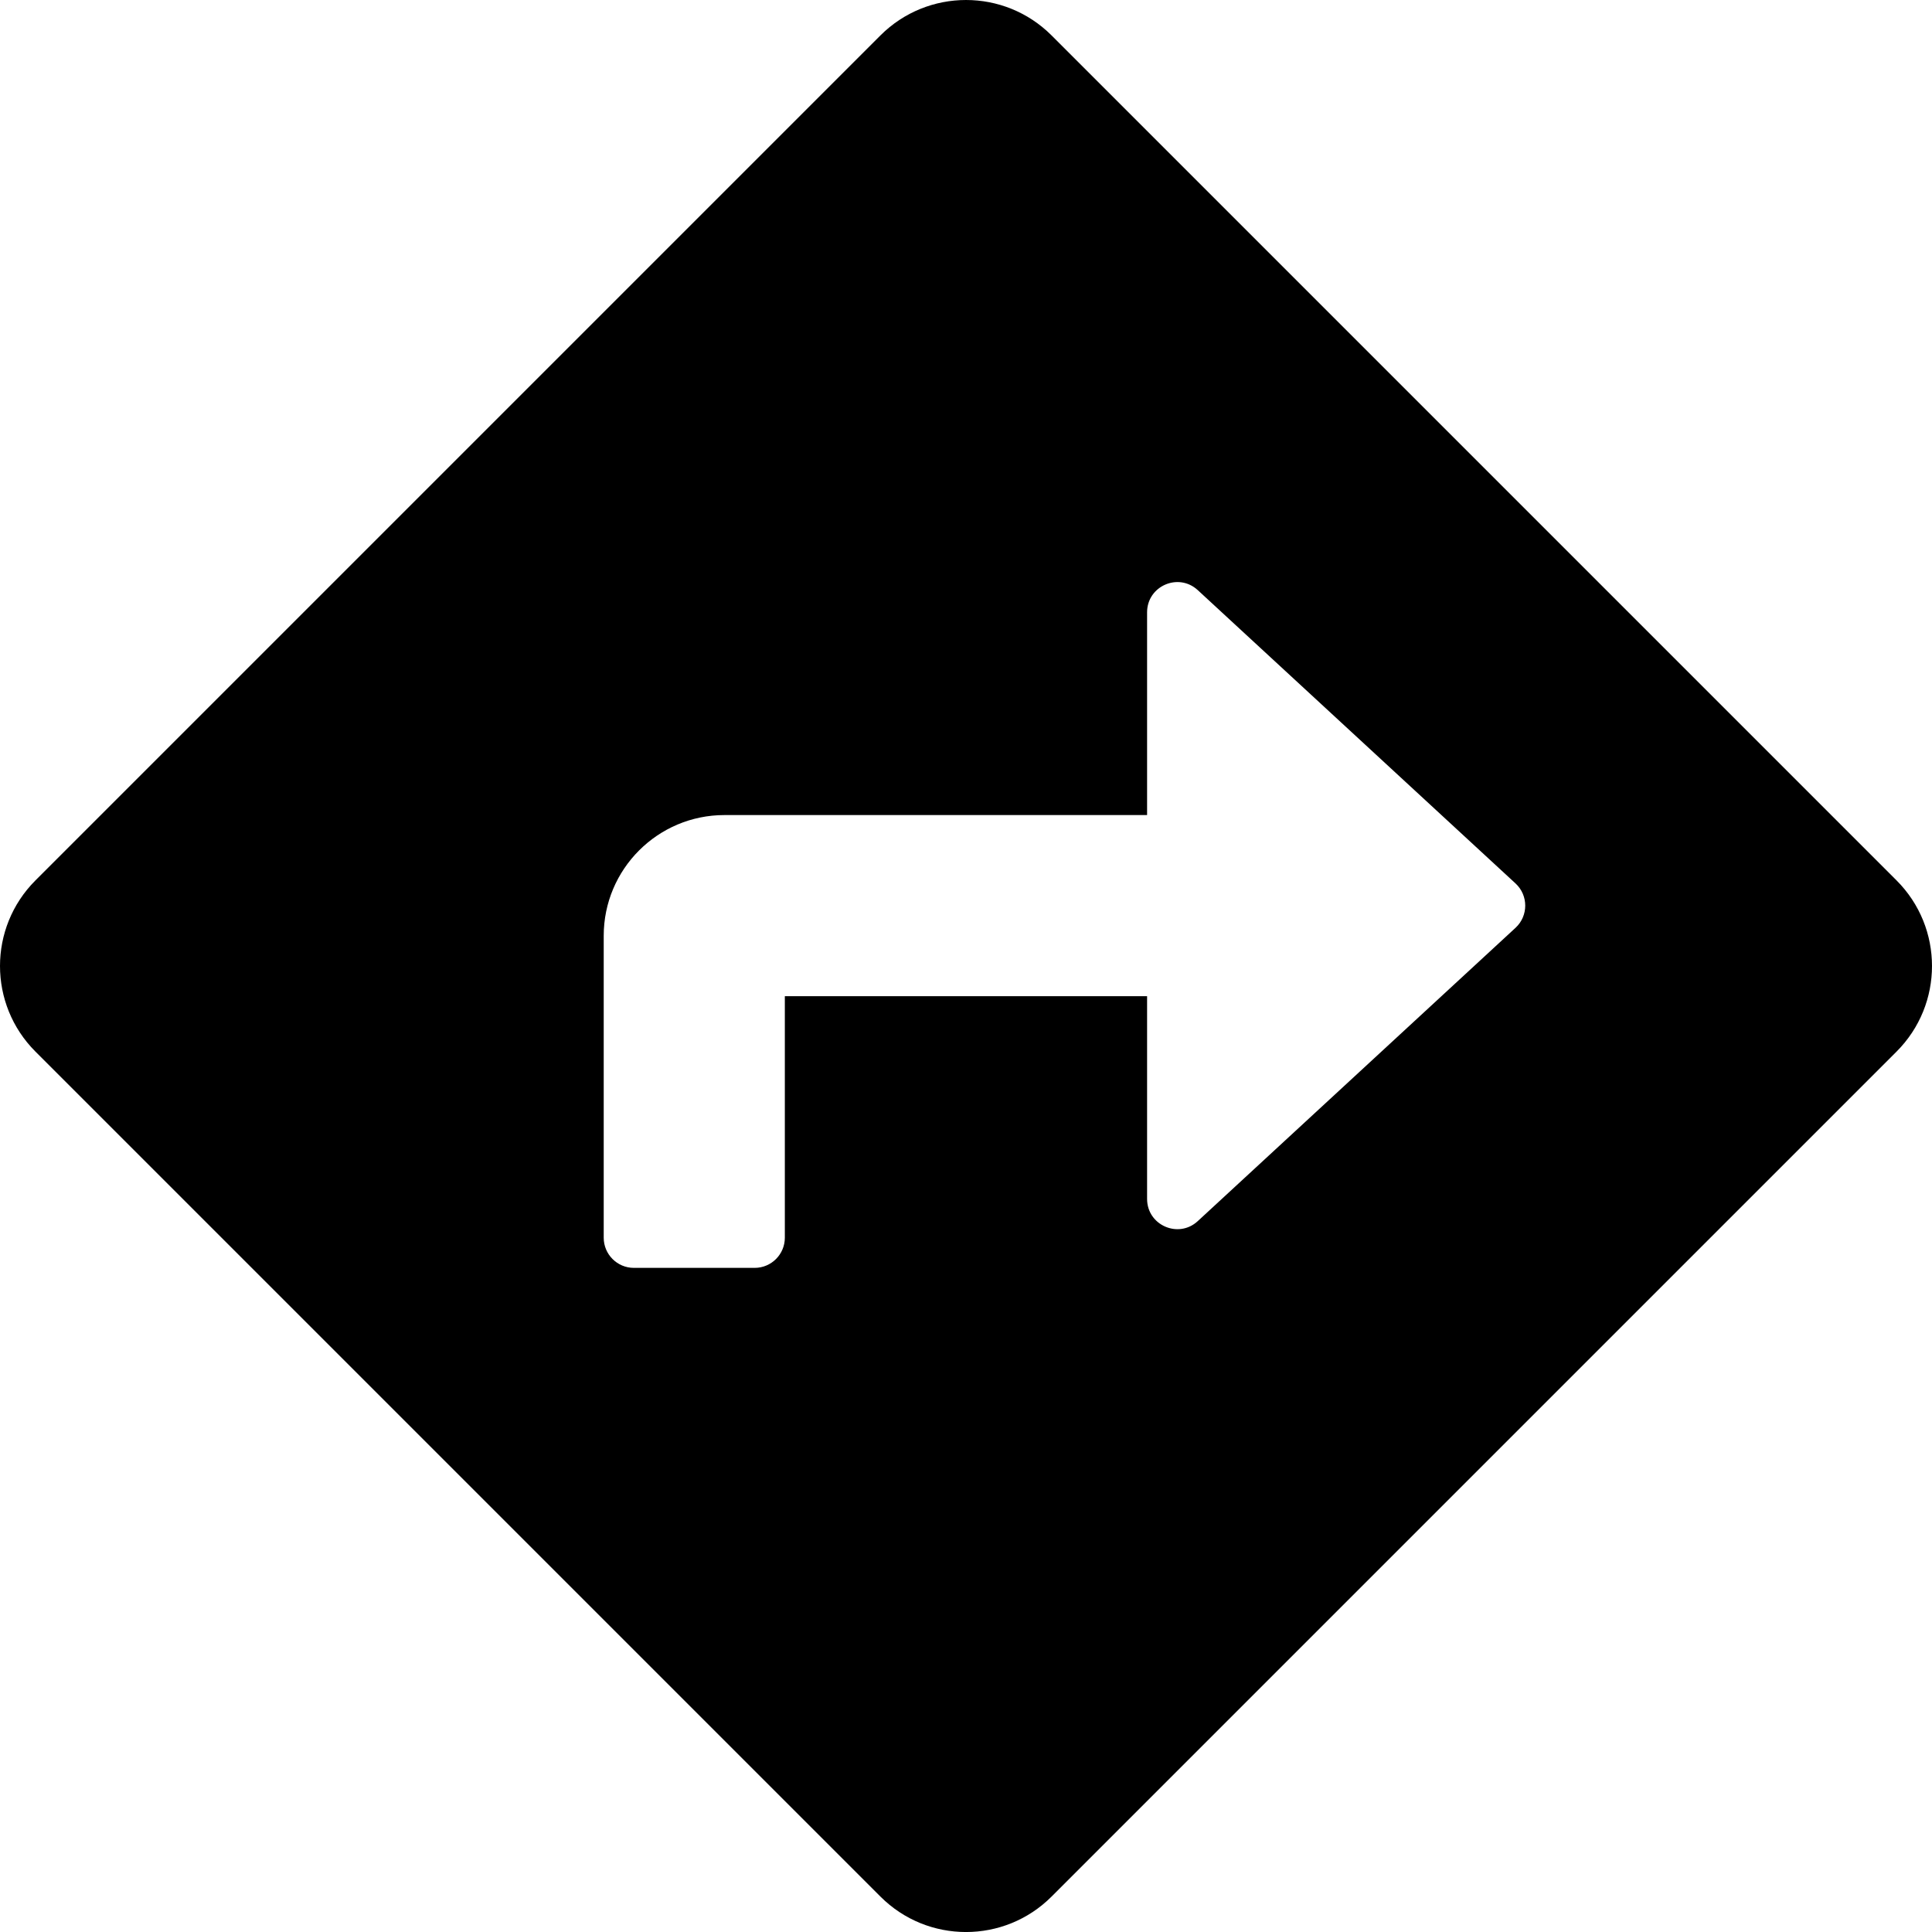
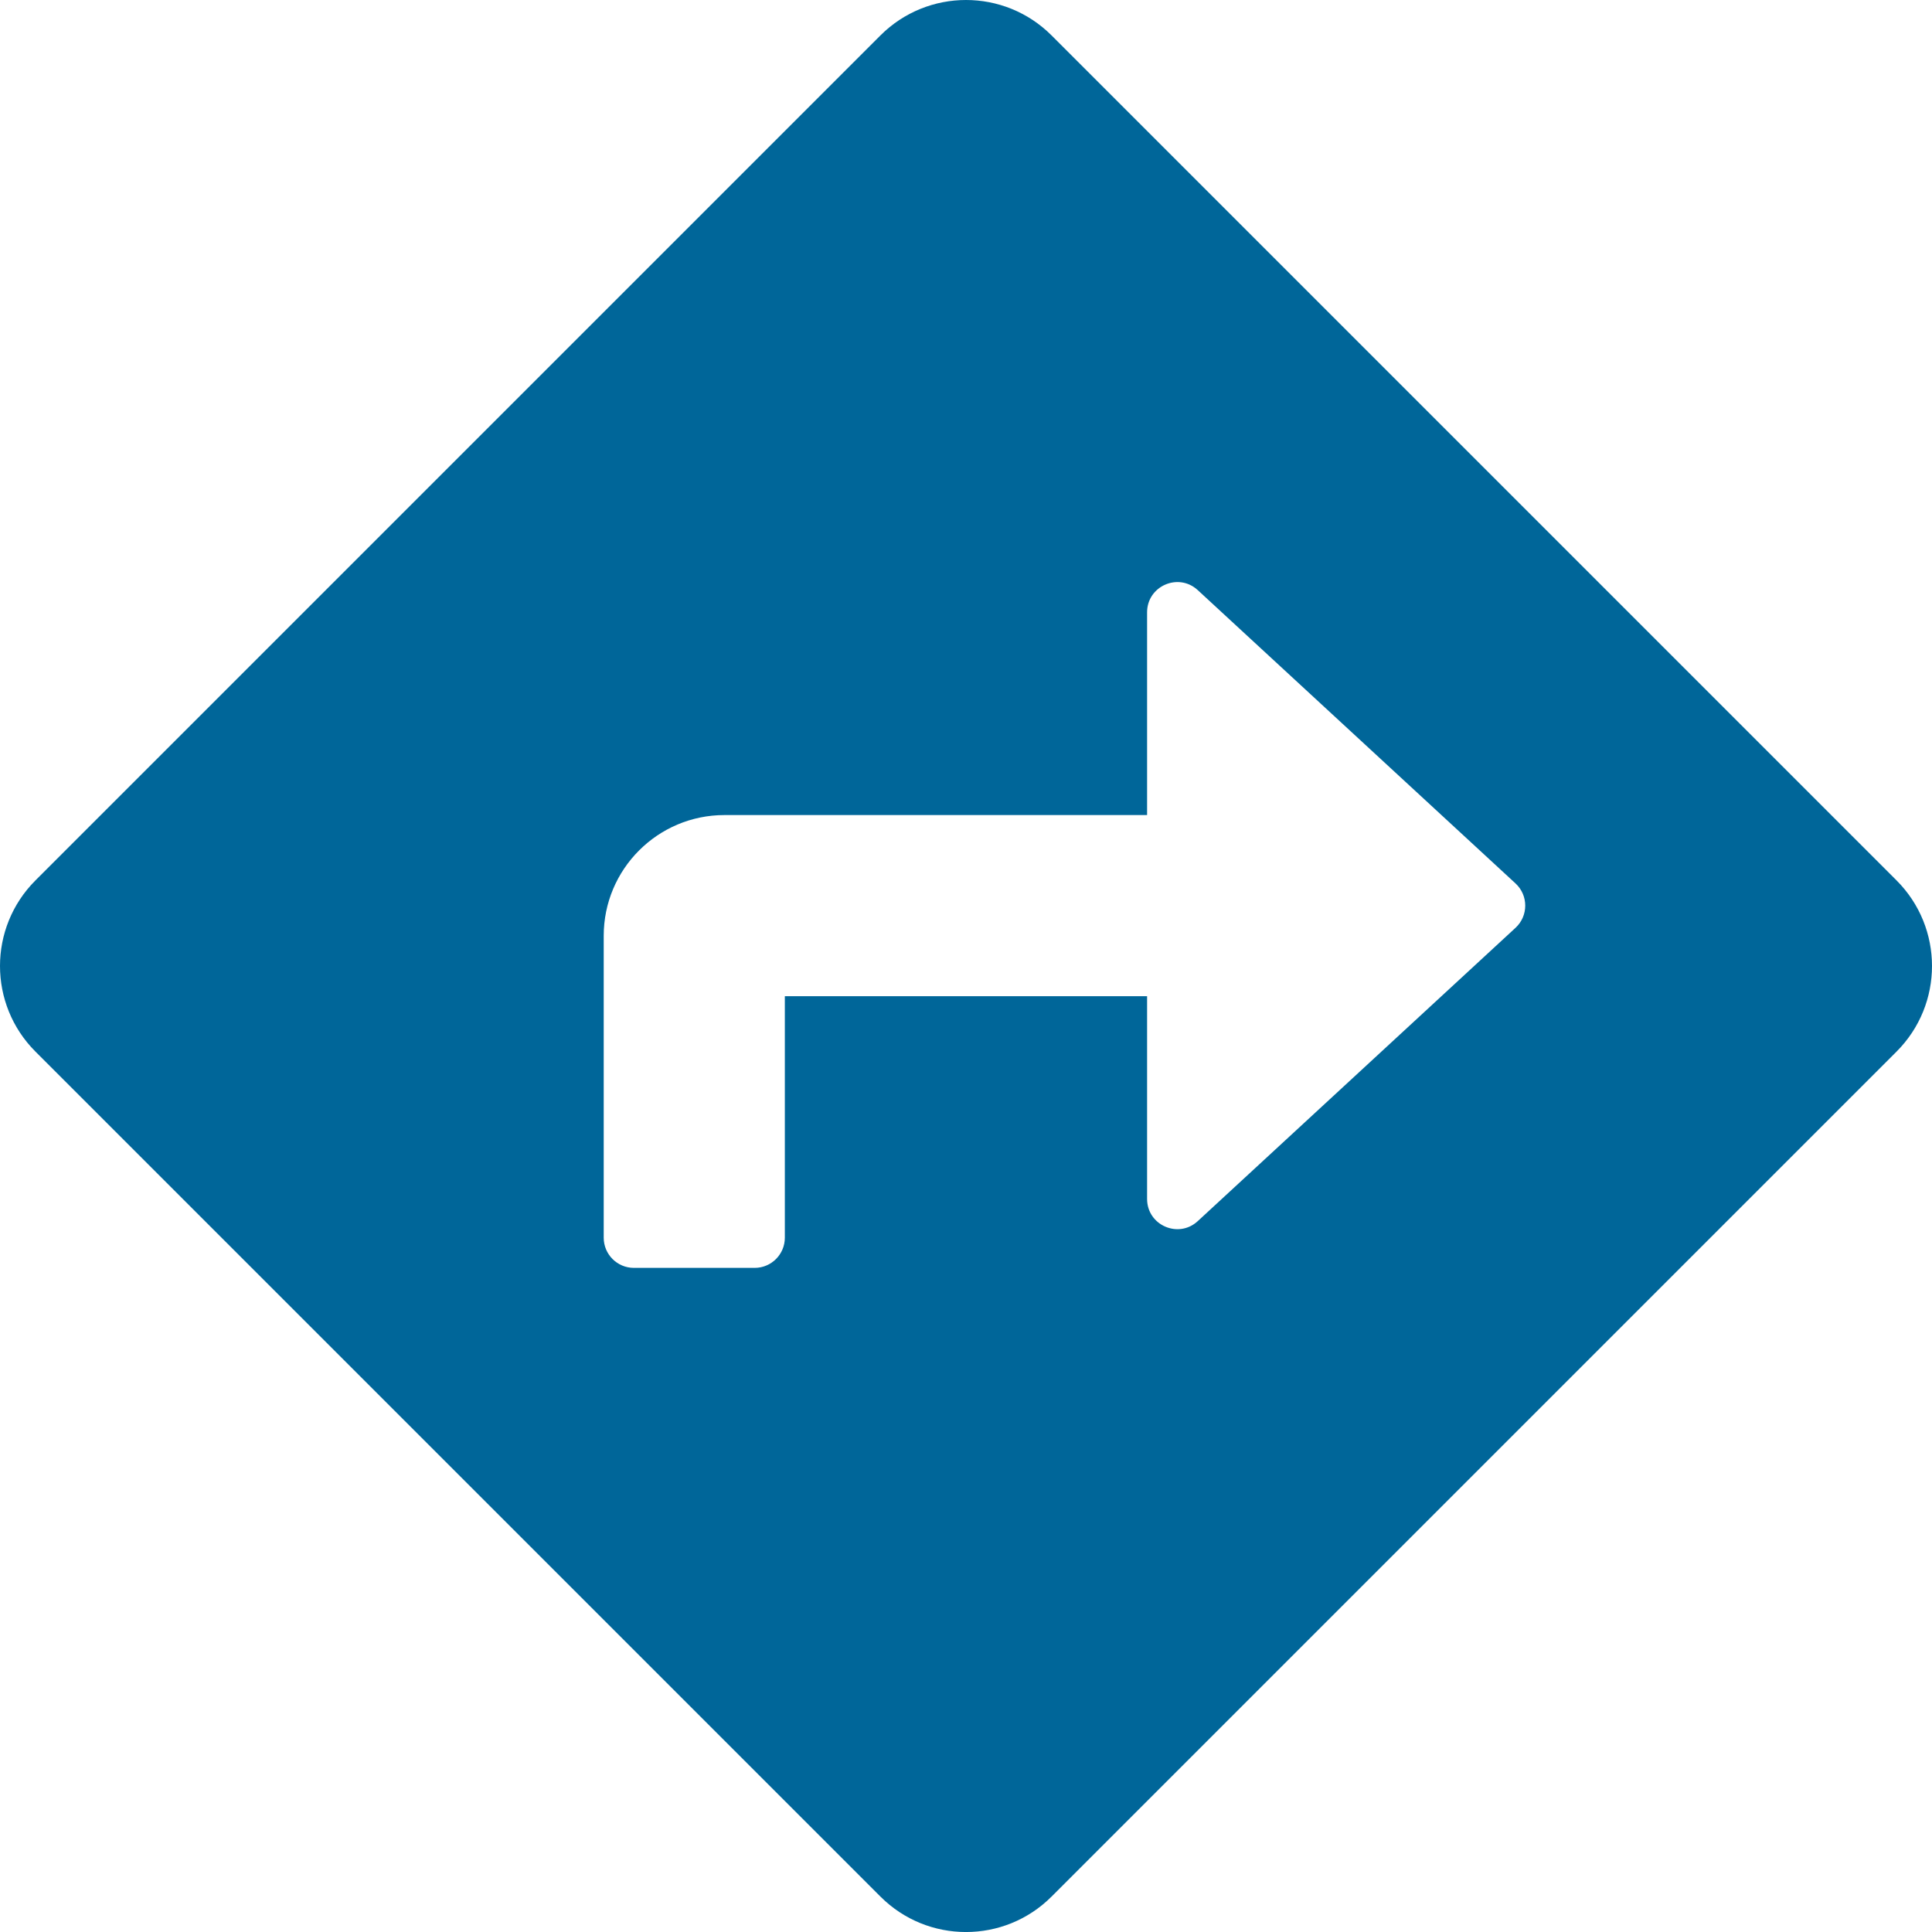
- <svg xmlns="http://www.w3.org/2000/svg" stroke="currentColor" fill="currentColor" stroke-width="0" viewBox="0 0 512 512">
+ <svg xmlns="http://www.w3.org/2000/svg" fill="#069" stroke-width="0" viewBox="0 0 512 512">
  <path d="M502.61 233.32L278.68 9.39c-12.52-12.52-32.83-12.52-45.36 0L9.39 233.32c-12.52 12.53-12.52 32.83 0 45.36l223.93 223.93c12.52 12.53 32.83 12.53 45.36 0l223.93-223.93c12.52-12.53 12.52-32.83 0-45.36zm-100.98 12.56l-84.21 77.73c-5.12 4.73-13.43 1.1-13.43-5.88V264h-96v64c0 4.42-3.58 8-8 8h-32c-4.42 0-8-3.58-8-8v-80c0-17.67 14.33-32 32-32h112v-53.73c0-6.97 8.3-10.61 13.43-5.88l84.21 77.73c3.43 3.17 3.43 8.59 0 11.76z" />
</svg>
